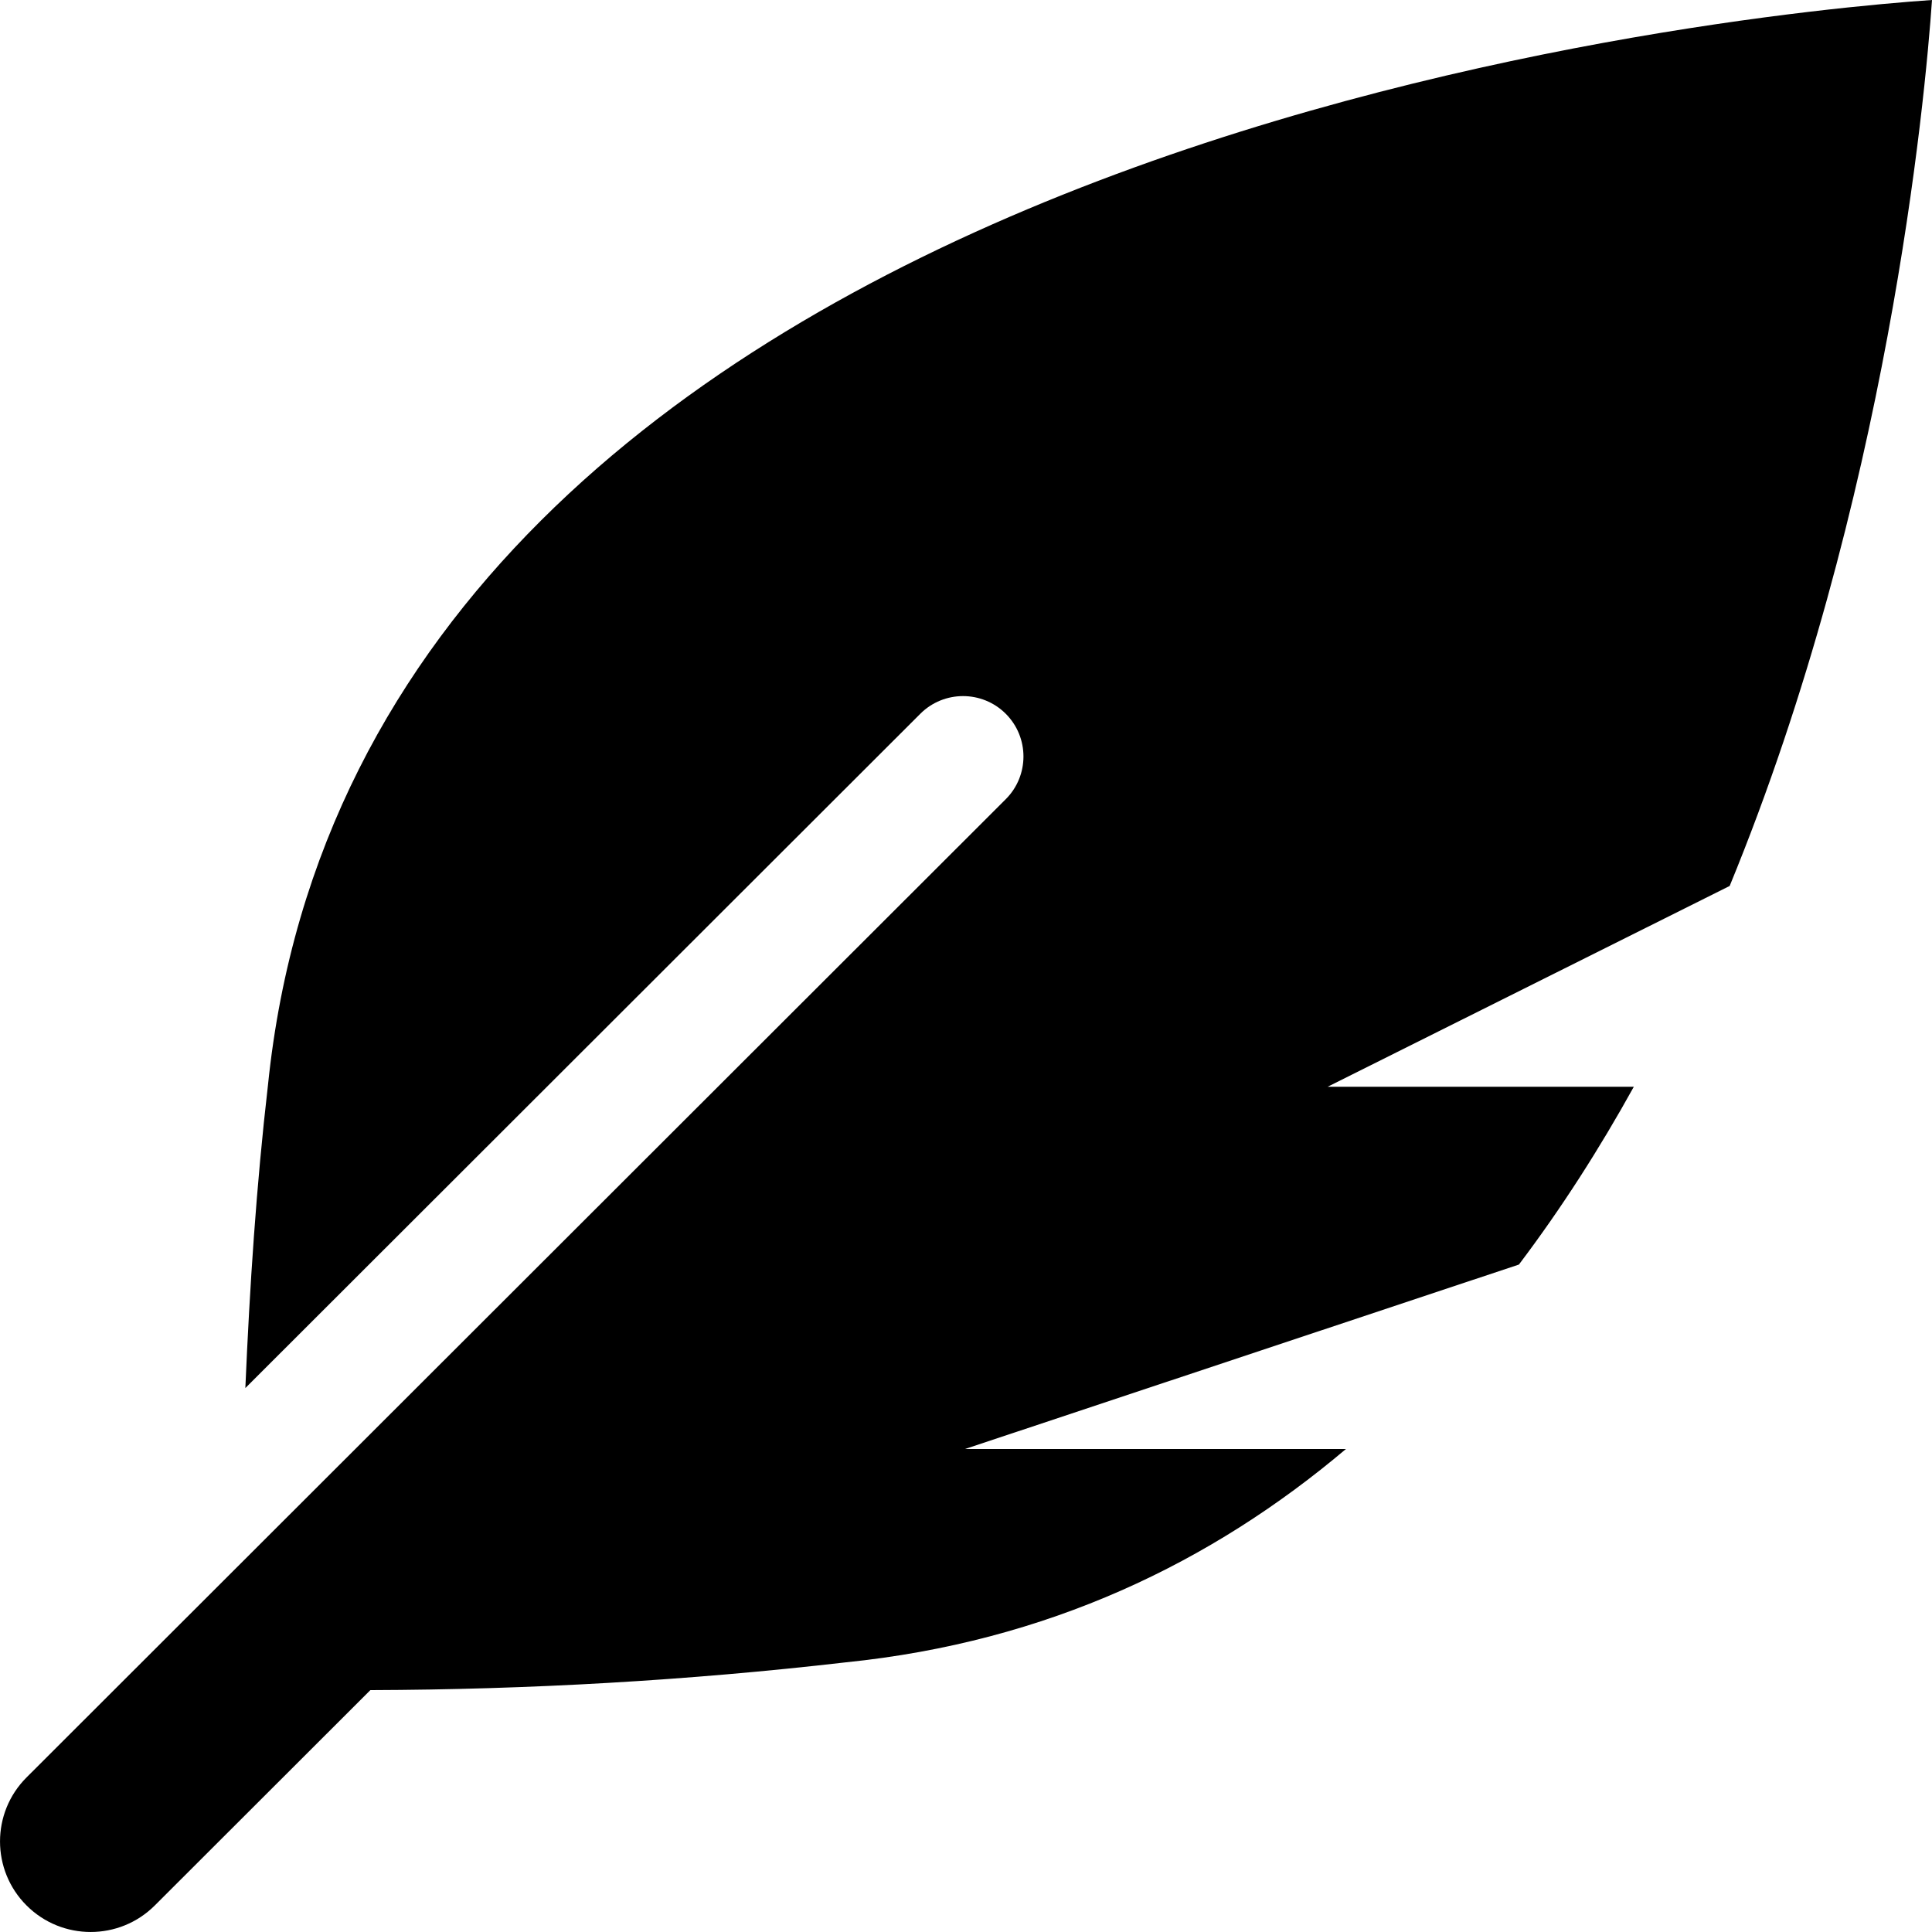
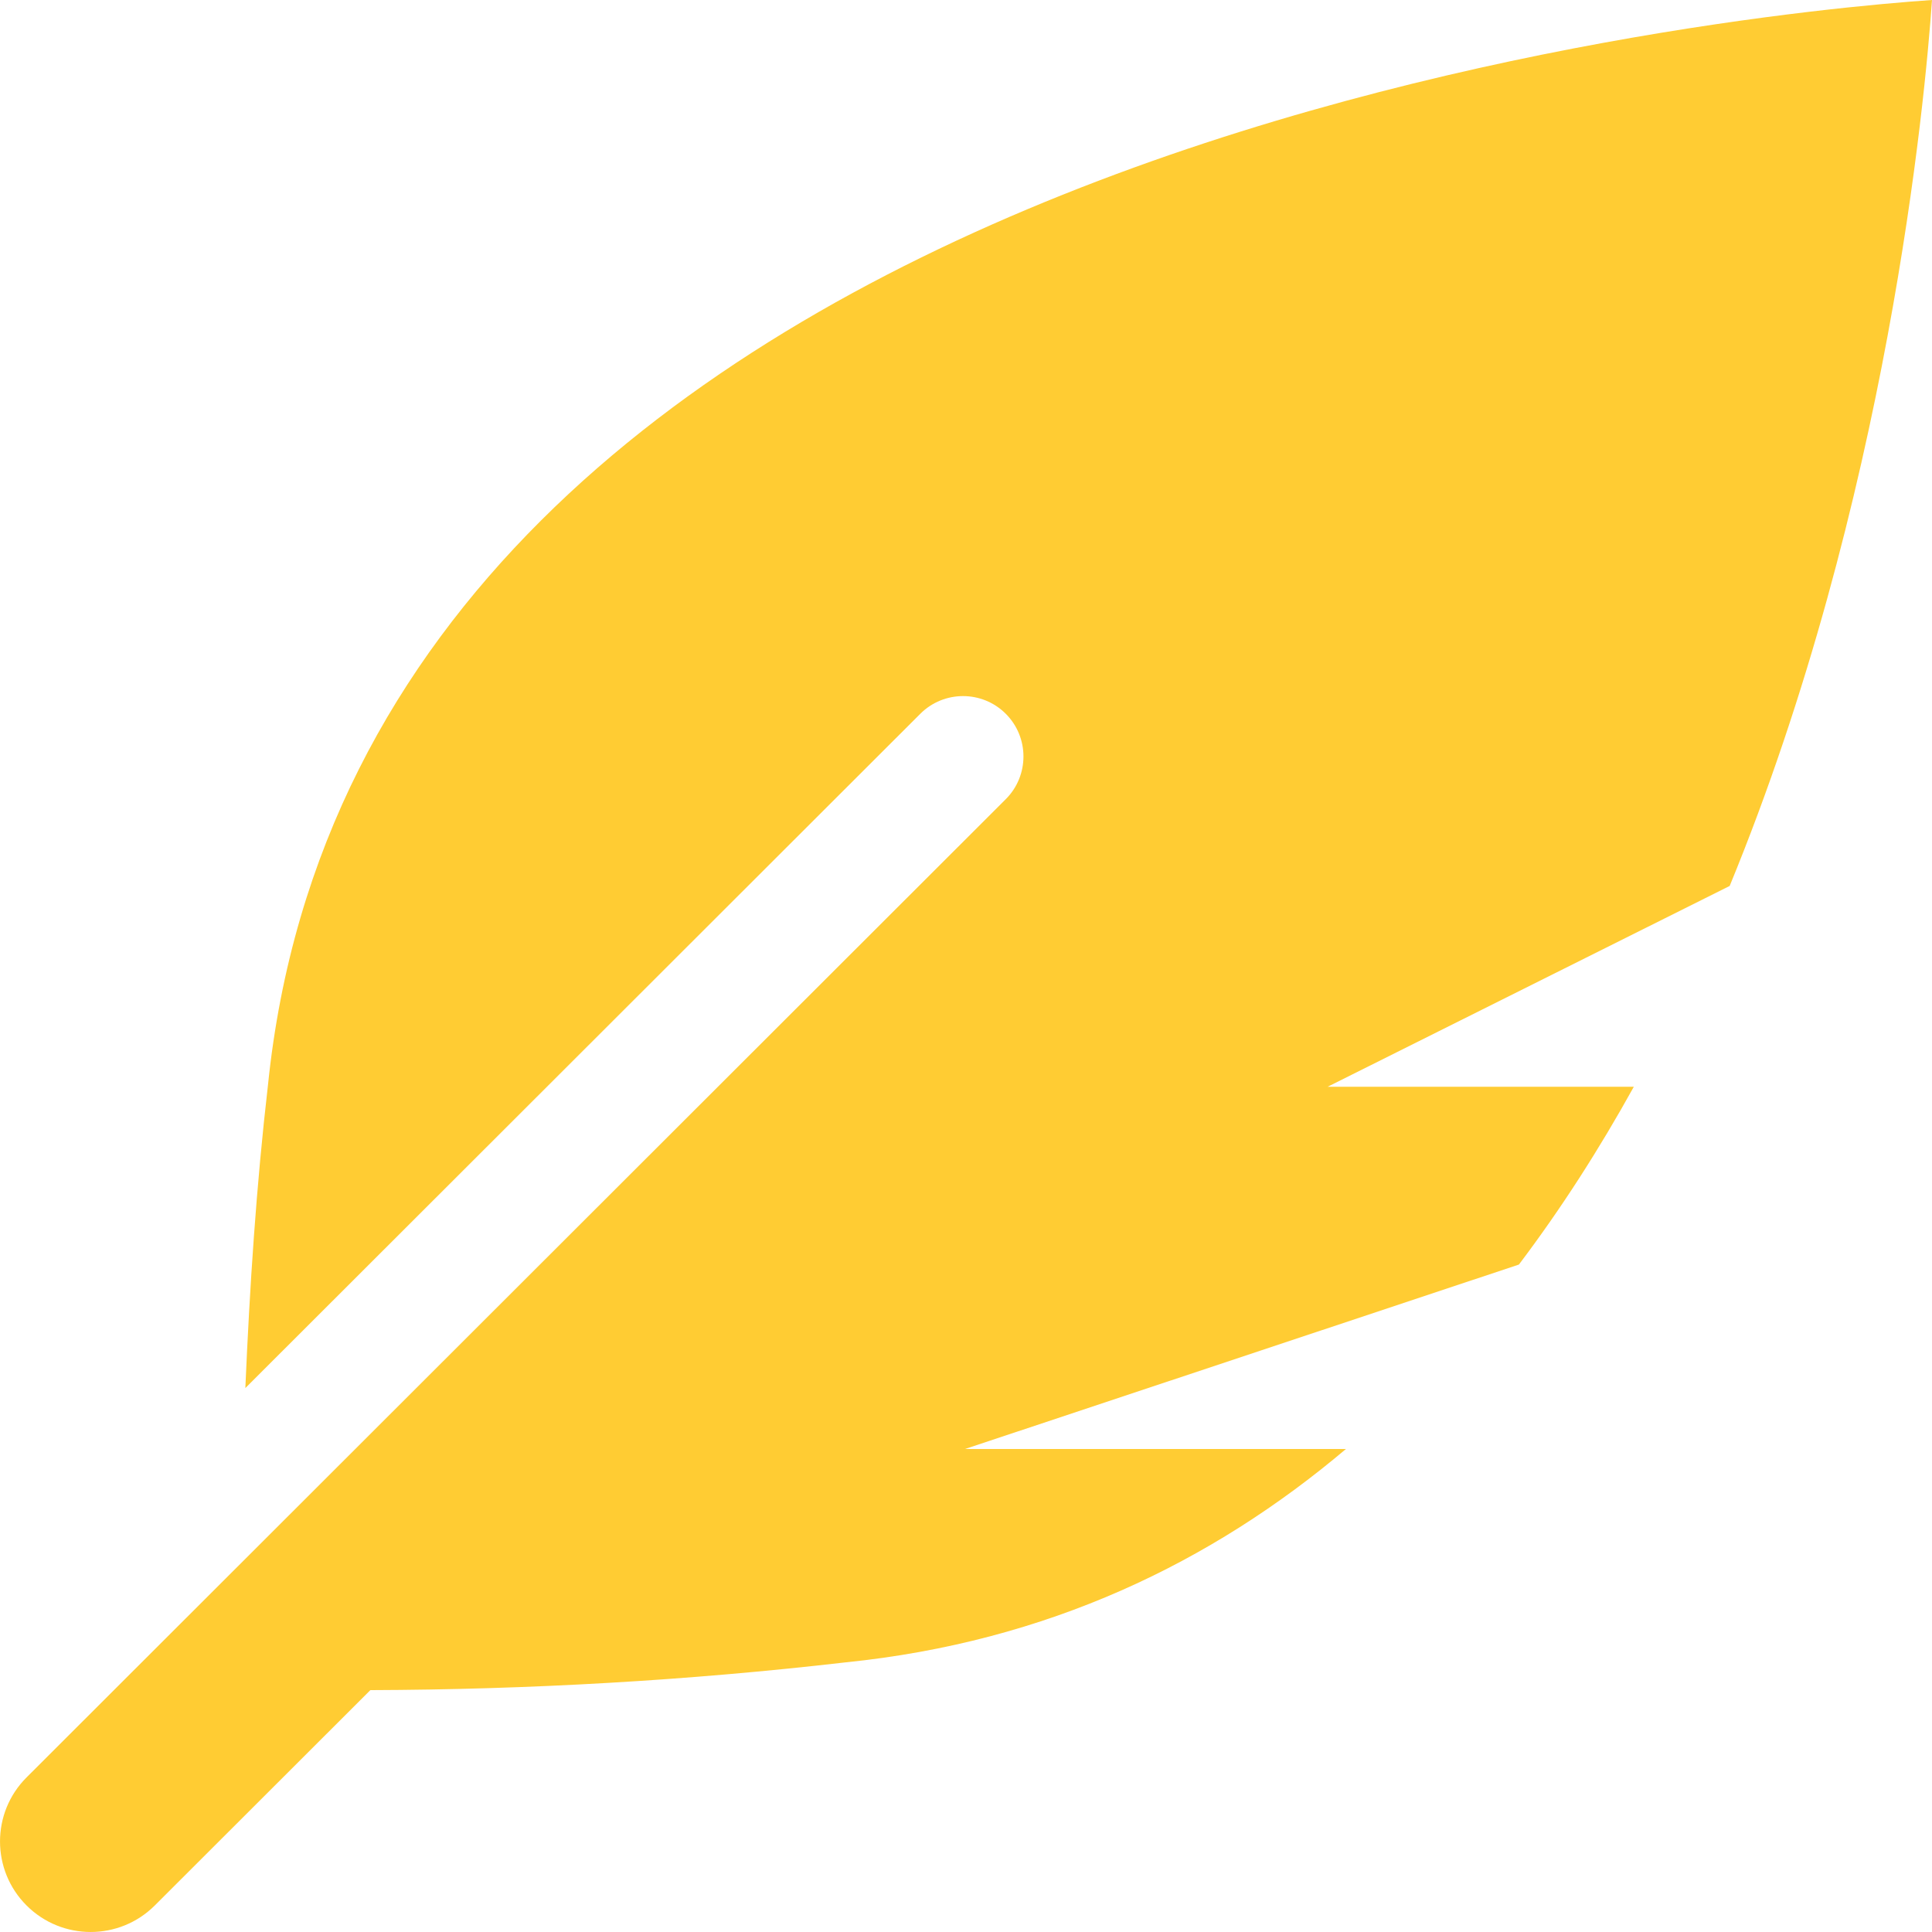
<svg xmlns="http://www.w3.org/2000/svg" aria-hidden="true" focusable="false" data-prefix="fas" data-icon="feather-alt" class="svg-inline--fa fa-feather-alt fa-w-16" role="img" viewBox="0 0 512 512">
-   <path fill="currentColor" d="M512 0C460.22 3.56 96.44 38.2 71.01 287.61c-3.09 26.66-4.84 53.44-5.99 80.24l178.87-178.69c6.25-6.25 16.4-6.25 22.65 0s6.25 16.38 0 22.63L7.04 471.03c-9.38 9.37-9.38 24.57 0 33.94 9.38 9.37 24.59 9.37 33.98 0l57.13-57.07c42.09-.14 84.15-2.53 125.96-7.36 53.48-5.44 97.02-26.47 132.58-56.54H255.74l146.79-48.88c11.25-14.89 21.37-30.71 30.45-47.12h-81.14l106.54-53.21C500.29 132.86 510.19 26.26 512 0z" />
+   <path fill="#ffcc33" d="M512 0C460.22 3.56 96.44 38.2 71.01 287.61c-3.09 26.66-4.84 53.44-5.99 80.24l178.87-178.69c6.25-6.25 16.4-6.25 22.65 0s6.25 16.38 0 22.63L7.04 471.03c-9.38 9.37-9.38 24.57 0 33.94 9.38 9.37 24.59 9.37 33.98 0l57.13-57.07c42.09-.14 84.15-2.53 125.96-7.36 53.48-5.44 97.02-26.47 132.58-56.54H255.74l146.79-48.88c11.25-14.89 21.37-30.71 30.45-47.12h-81.14l106.54-53.21C500.29 132.86 510.19 26.26 512 0z" />
</svg>
